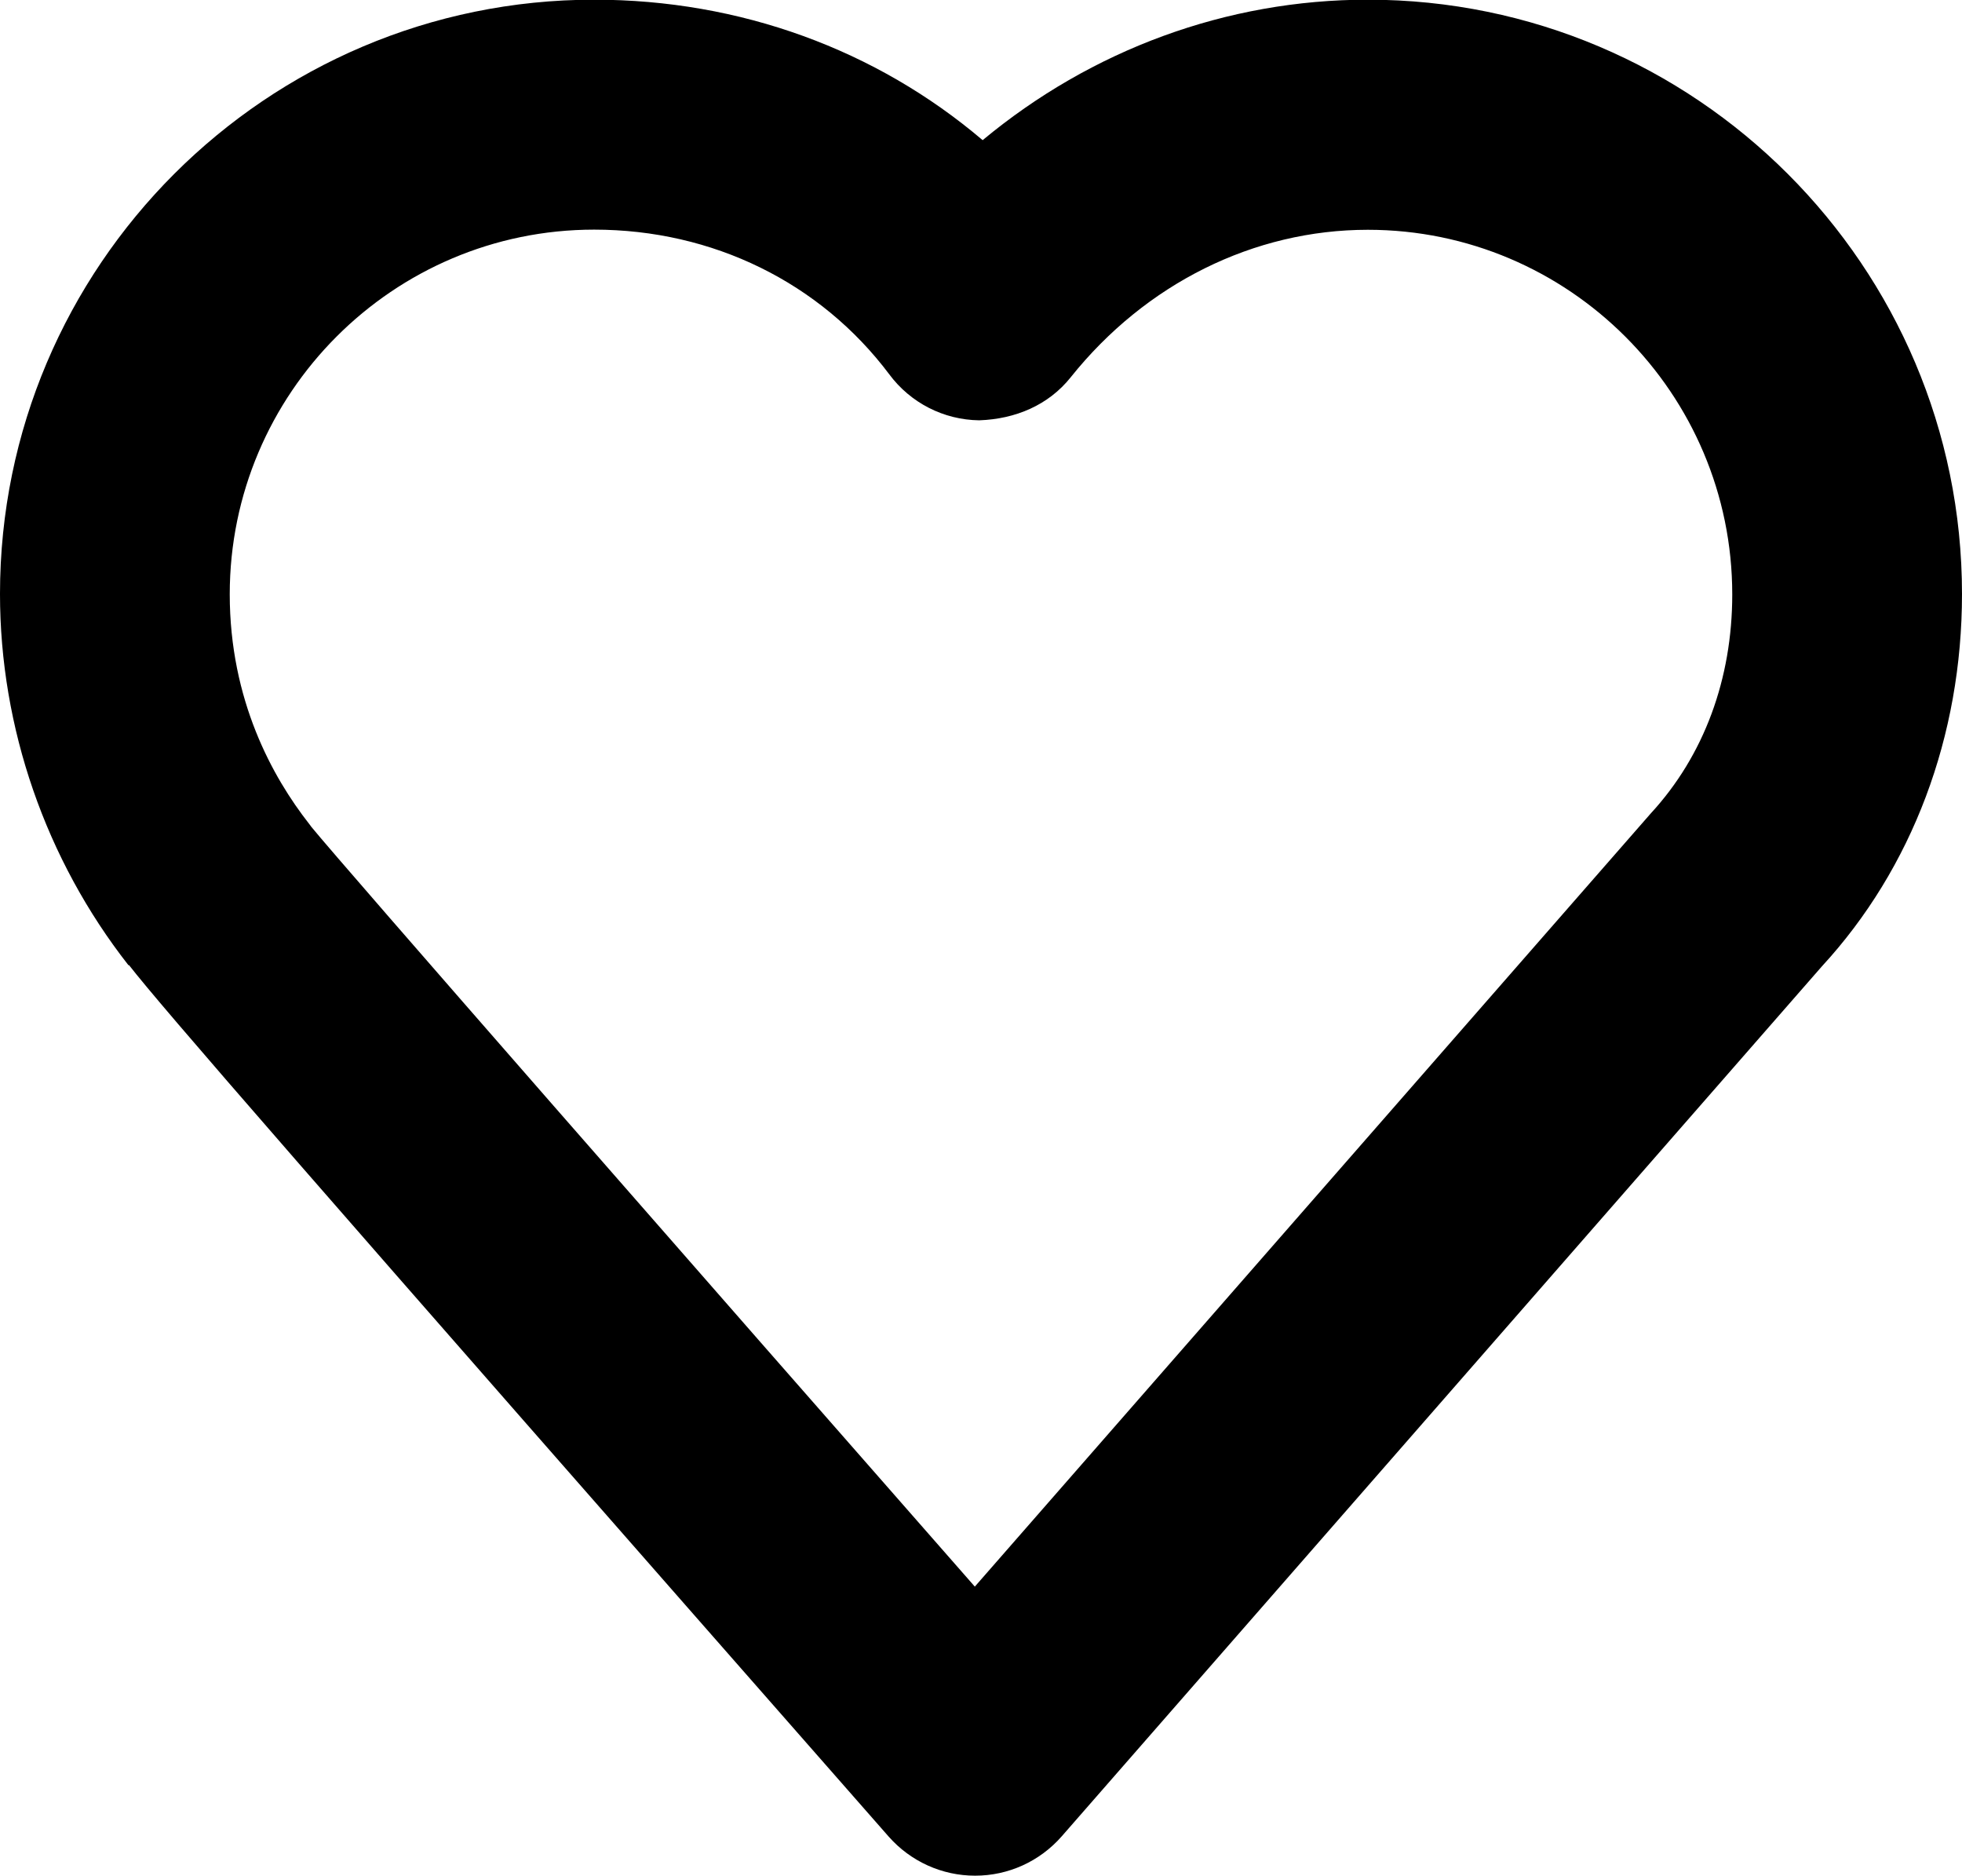
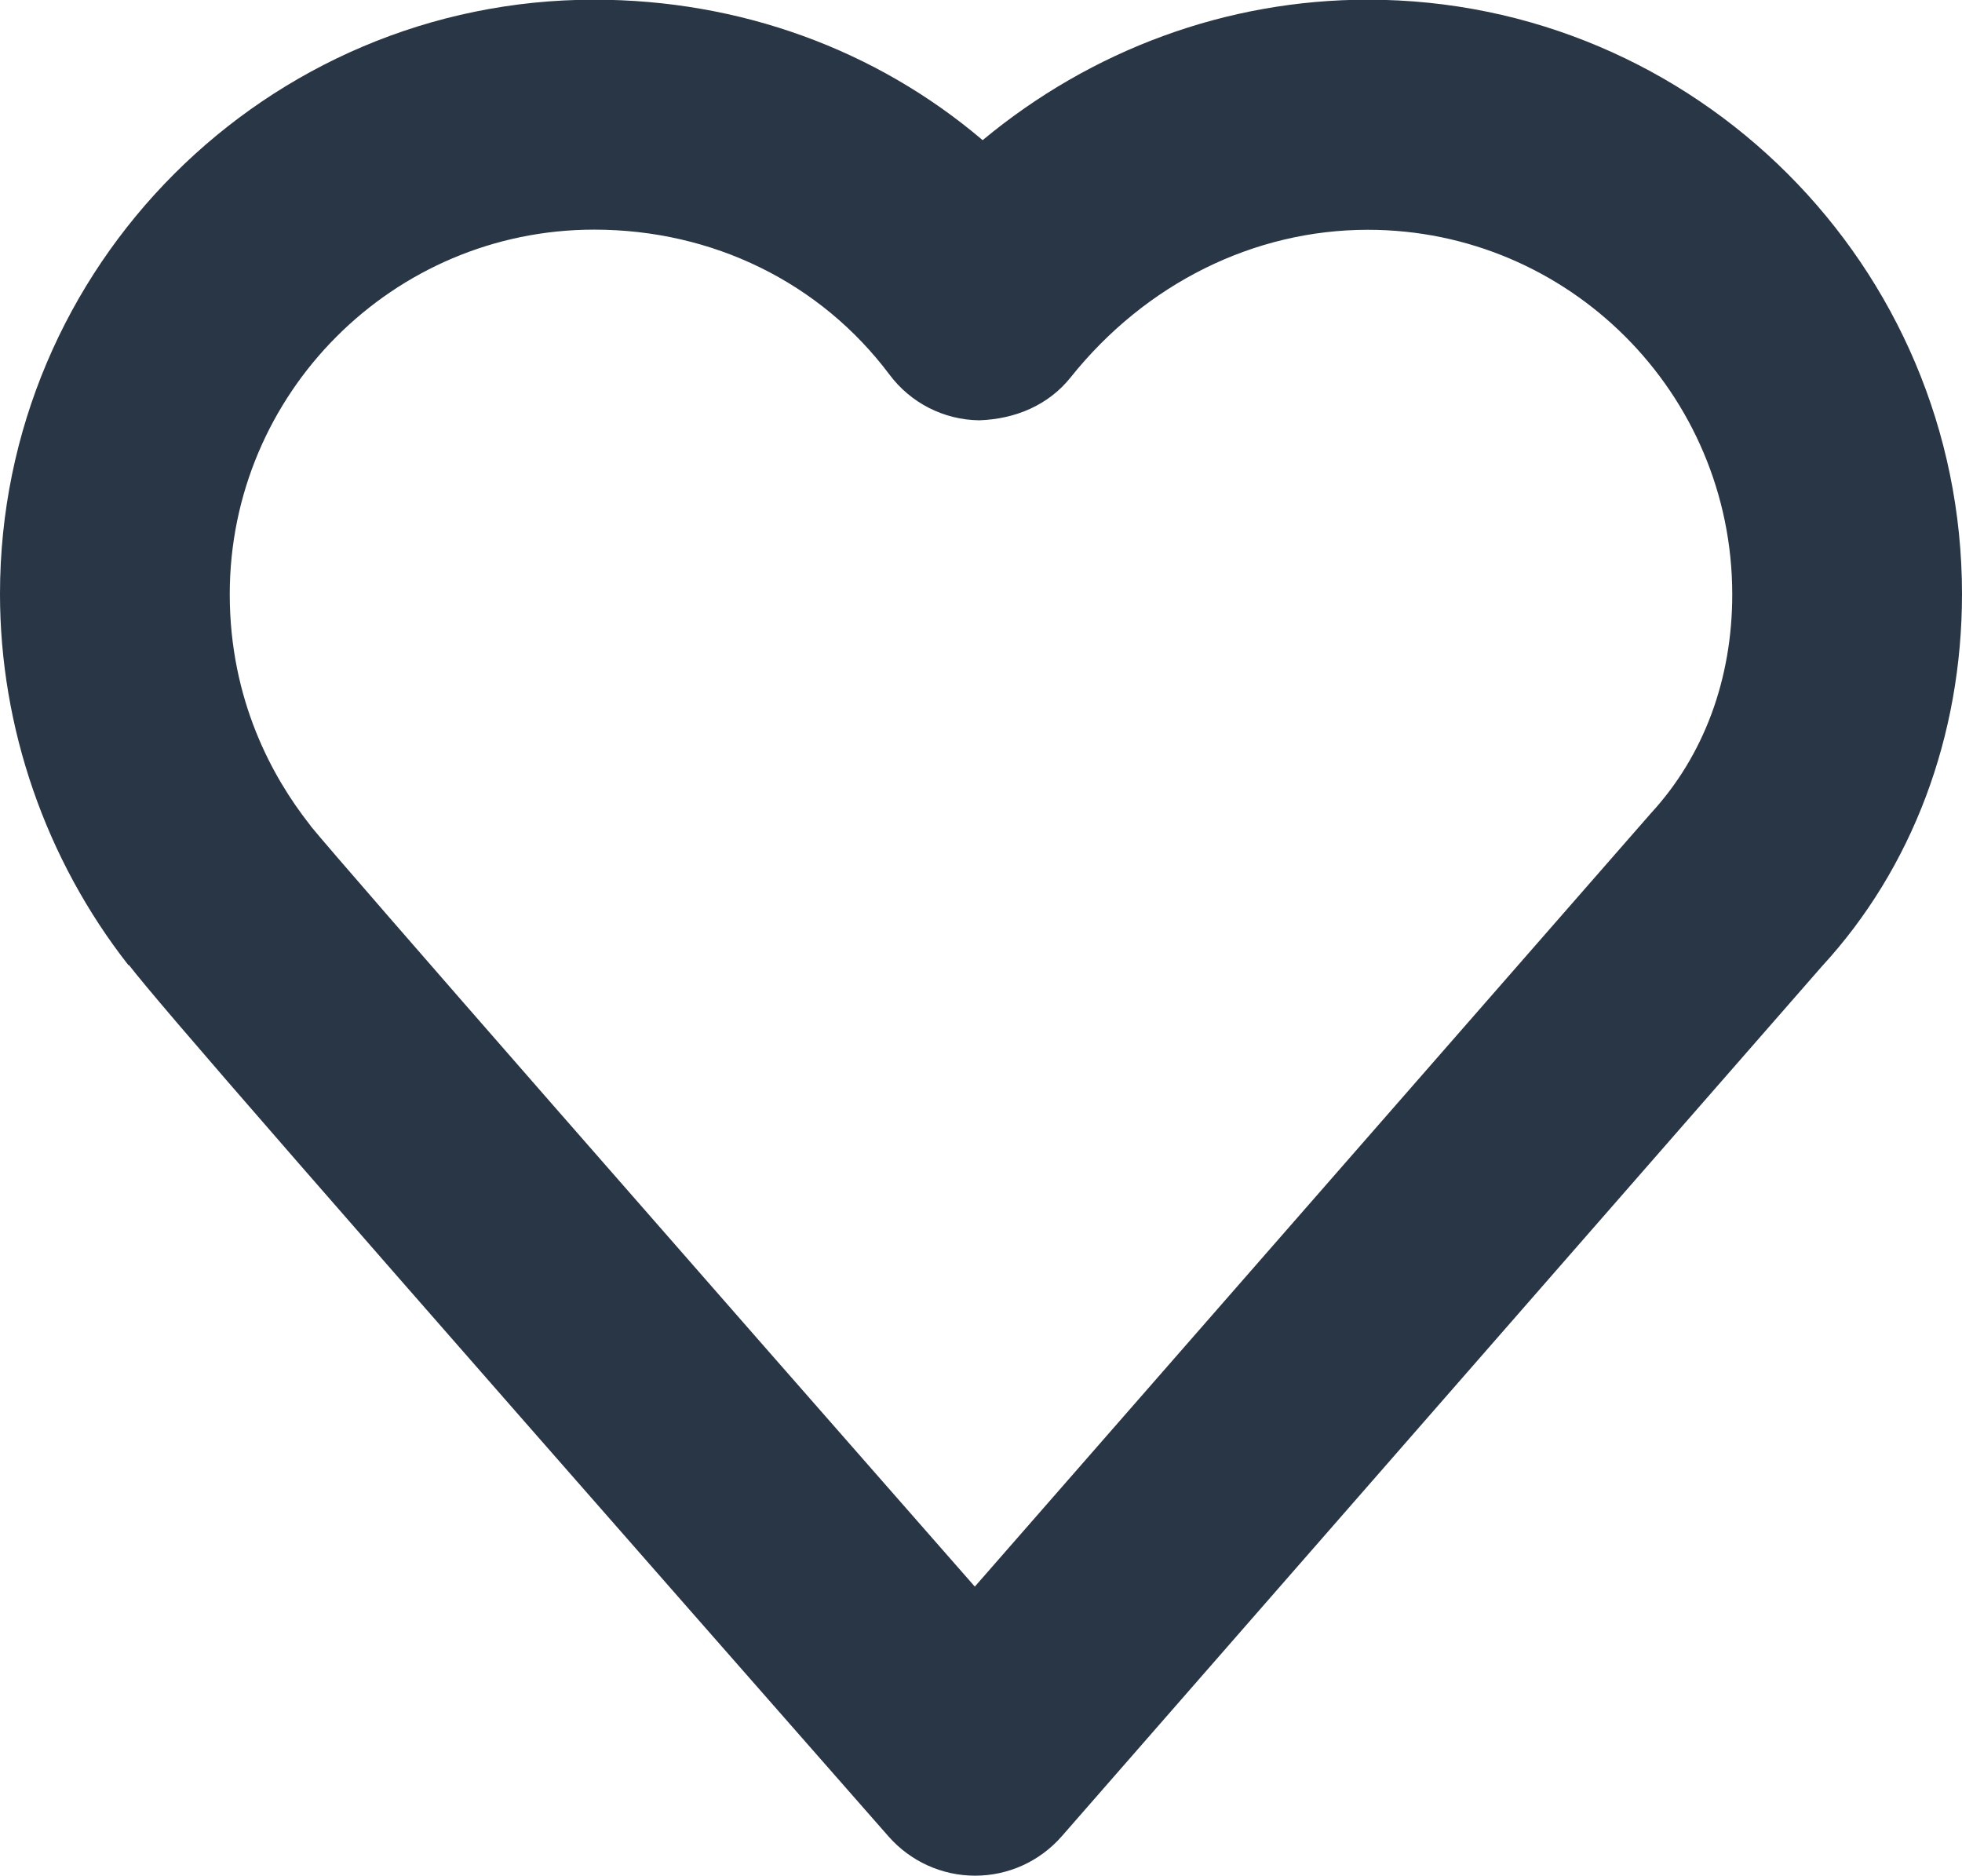
<svg xmlns="http://www.w3.org/2000/svg" version="1.0" id="Layer_1" x="0px" y="0px" width="12.545px" height="11.99px" viewBox="521.939 473.064 12.545 11.99" enable-background="new 521.939 473.064 12.545 11.99" xml:space="preserve">
  <g>
-     <path d="M528.174,485.055c-0.212,0-0.412-0.091-0.552-0.249c-3.798-4.324-4.644-5.298-4.858-5.572l-0.004,0.0 c-0.529-0.675-0.821-1.518-0.821-2.373c0-2.095,1.704-3.799,3.799-3.799c0.934,0,1.804,0.32,2.484,0.898 c0.696-0.578,1.56-0.898,2.463-0.898c2.095,0,3.799,1.704,3.799,3.799c0,0.909-0.318,1.754-0.896,2.381l-4.86,5.561 C528.587,484.964,528.386,485.055,528.174,485.055L528.174,485.055z M523.929,478.349c0.208,0.255,2.471,2.839,4.243,4.858 l4.323-4.944c0.34-0.369,0.52-0.86,0.52-1.399c0-1.285-1.045-2.331-2.33-2.331c-0.729,0-1.421,0.344-1.9,0.943 c-0.142,0.178-0.353,0.267-0.585,0.275c-0.227-0.003-0.439-0.111-0.575-0.294c-0.441-0.587-1.129-0.925-1.887-0.925 c-1.285,0-2.33,1.046-2.33,2.331c0,0.678,0.275,1.171,0.507,1.467C523.919,478.336,523.925,478.342,523.929,478.349z" />
+     <path fill="#283645" d="M528.174,485.055c-0.212,0-0.412-0.091-0.552-0.249c-3.798-4.324-4.644-5.298-4.858-5.572l-0.004,0.0 c-0.529-0.675-0.821-1.518-0.821-2.373c0-2.095,1.704-3.799,3.799-3.799c0.934,0,1.804,0.32,2.484,0.898 c0.696-0.578,1.56-0.898,2.463-0.898c2.095,0,3.799,1.704,3.799,3.799c0,0.909-0.318,1.754-0.896,2.381l-4.86,5.561 C528.587,484.964,528.386,485.055,528.174,485.055L528.174,485.055z M523.929,478.349c0.208,0.255,2.471,2.839,4.243,4.858 l4.323-4.944c0.34-0.369,0.52-0.86,0.52-1.399c0-1.285-1.045-2.331-2.33-2.331c-0.729,0-1.421,0.344-1.9,0.943 c-0.142,0.178-0.353,0.267-0.585,0.275c-0.227-0.003-0.439-0.111-0.575-0.294c-0.441-0.587-1.129-0.925-1.887-0.925 c-1.285,0-2.33,1.046-2.33,2.331c0,0.678,0.275,1.171,0.507,1.467C523.919,478.336,523.925,478.342,523.929,478.349z" />
  </g>
</svg>
